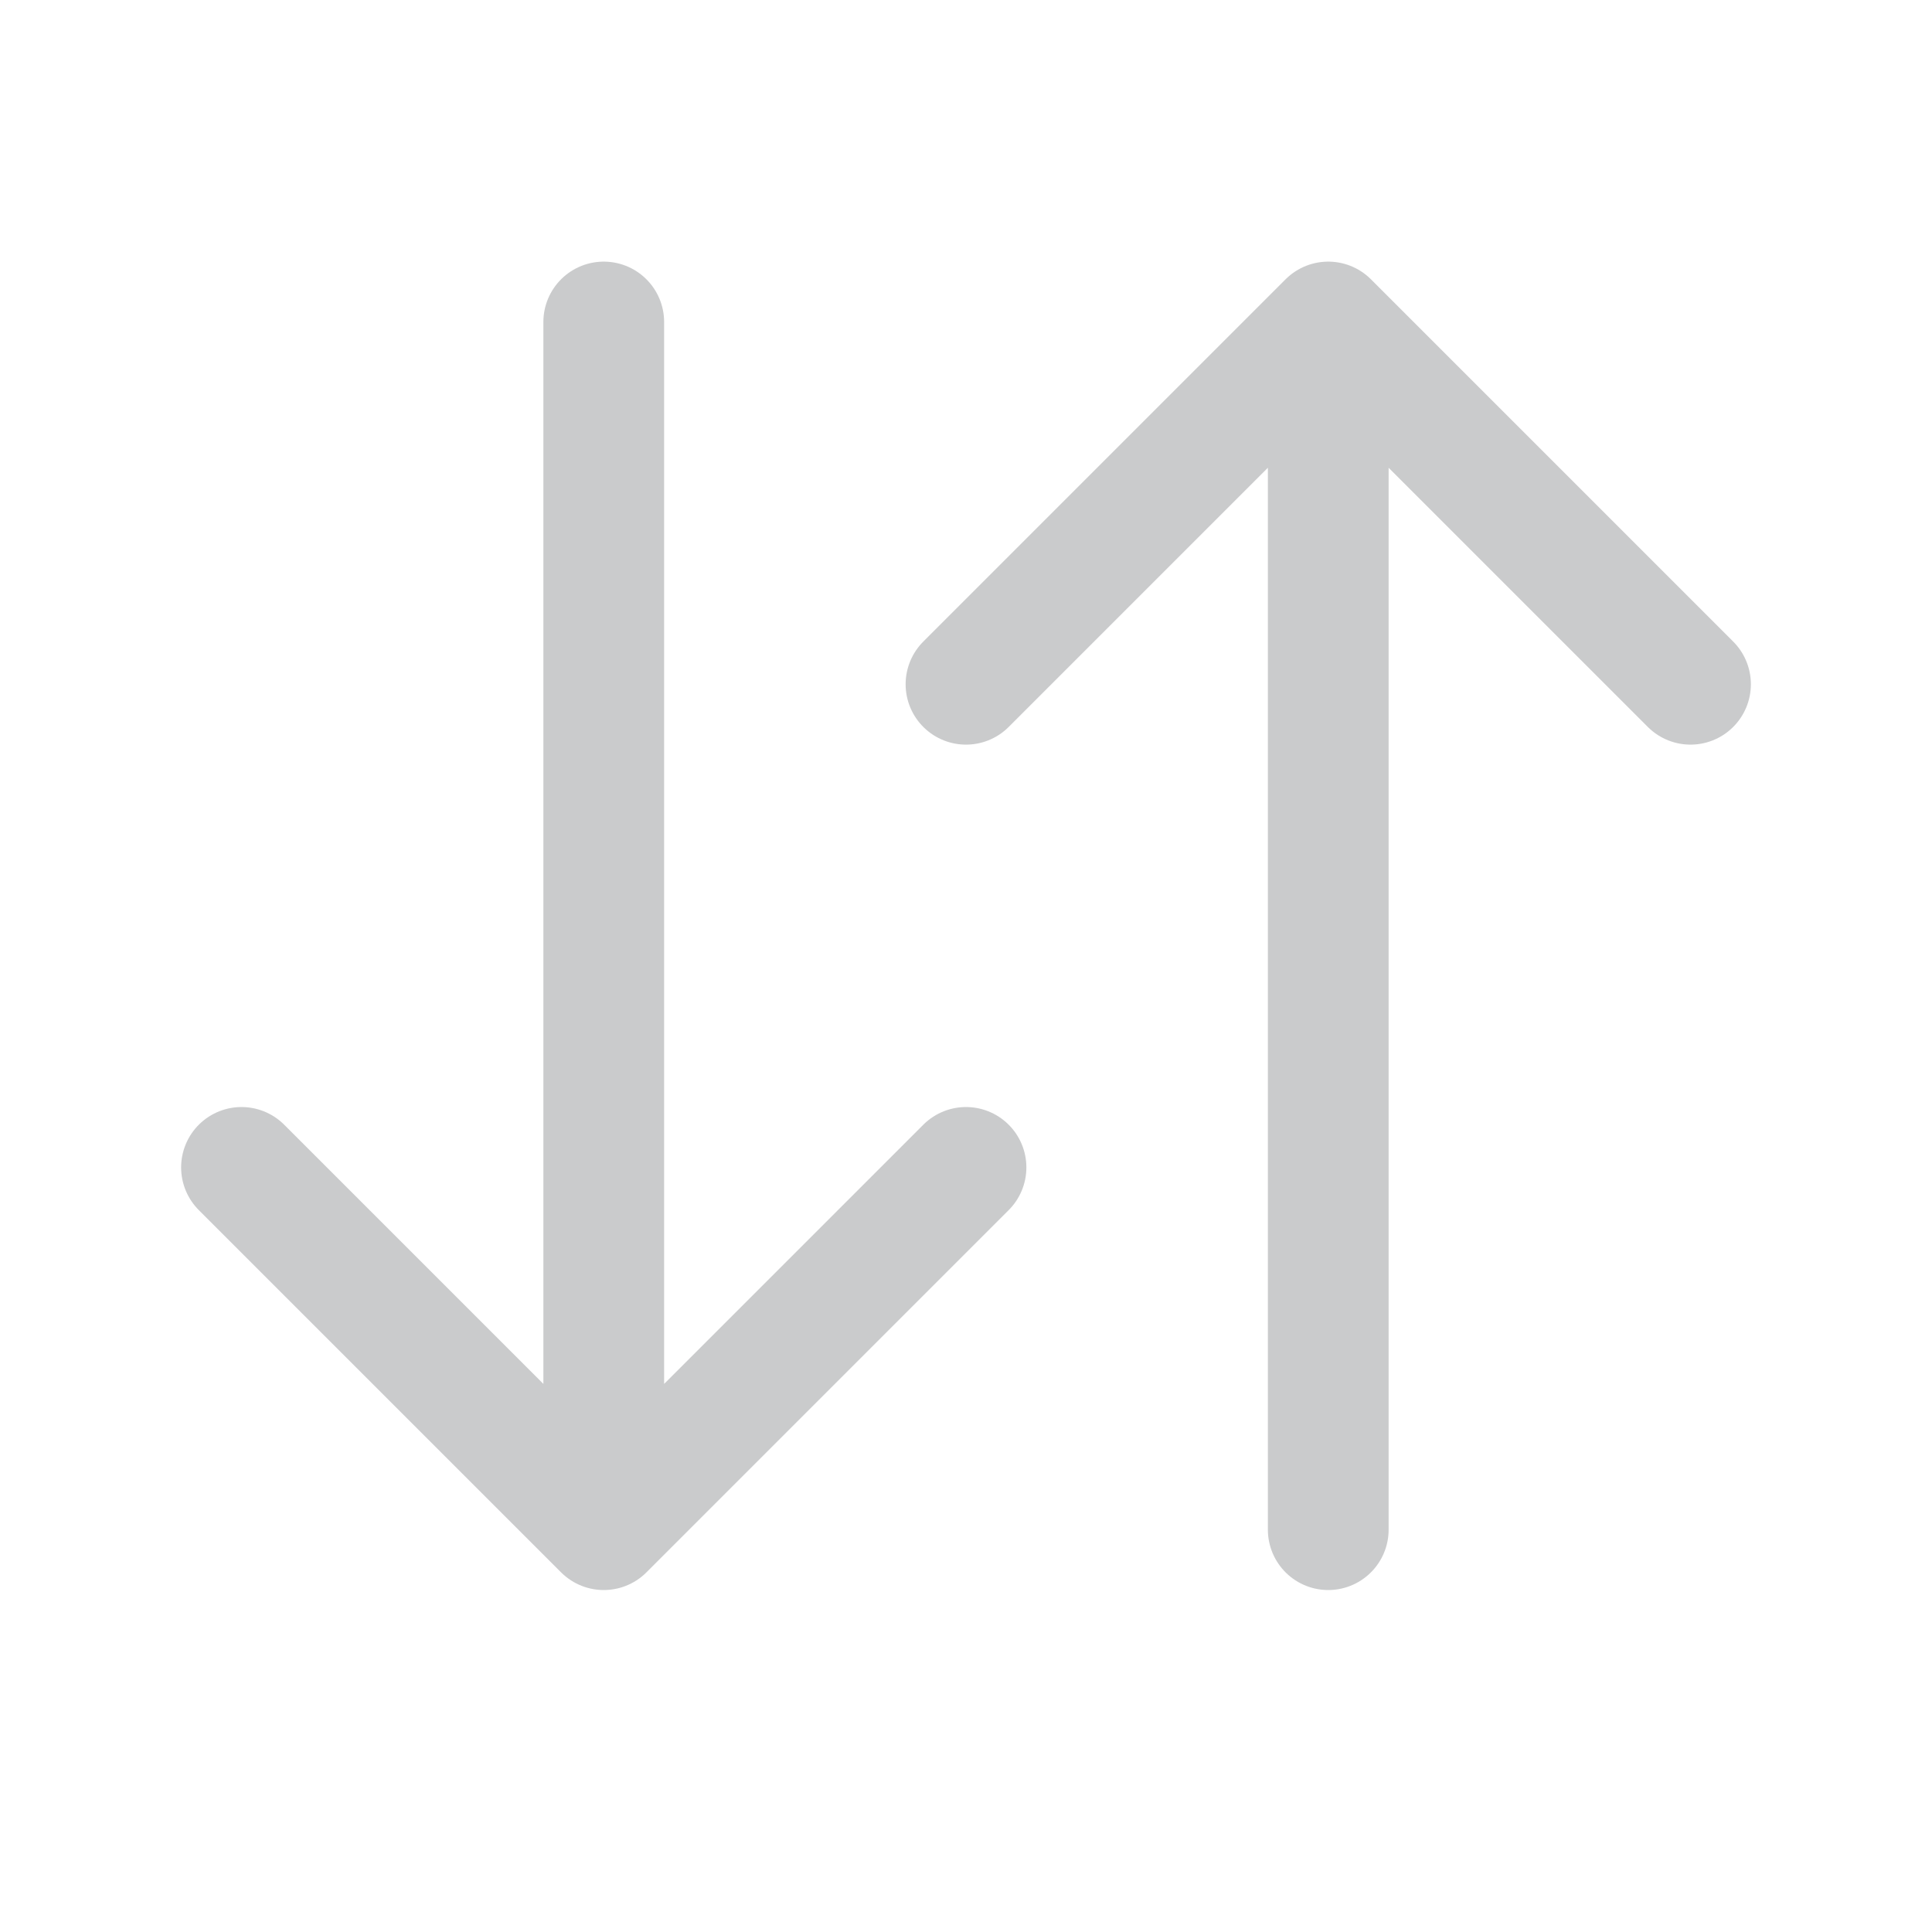
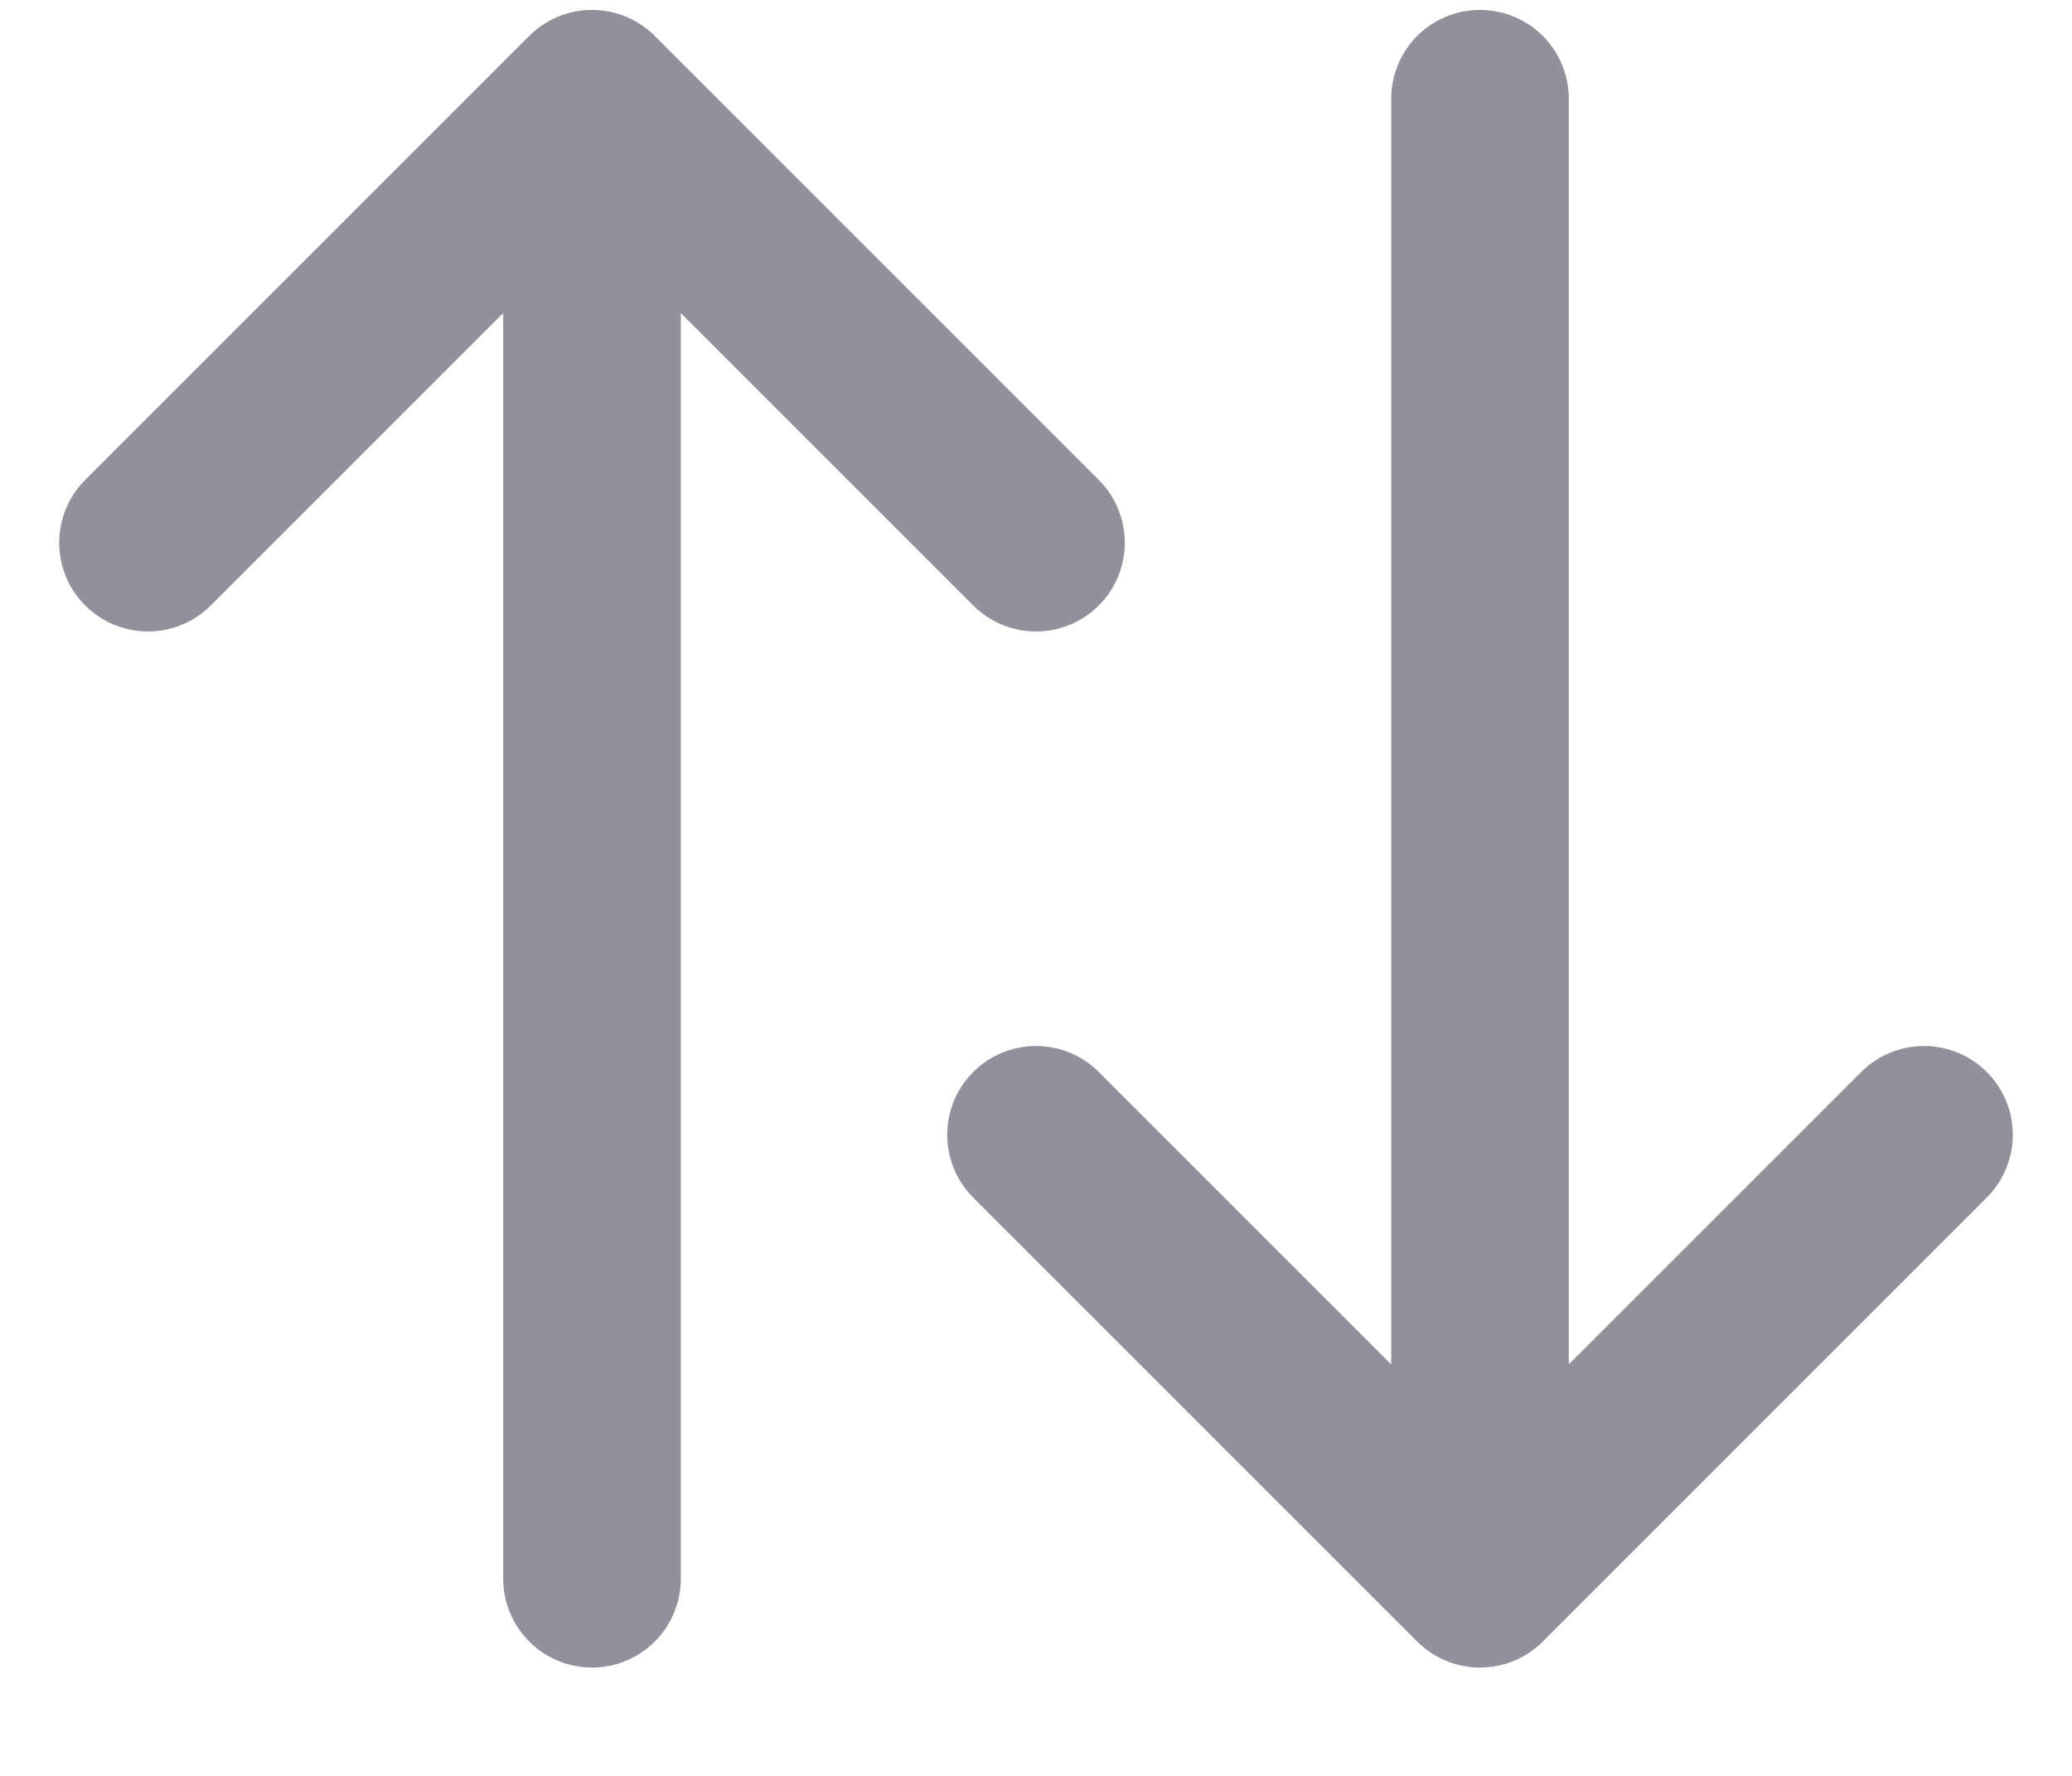
- <svg xmlns="http://www.w3.org/2000/svg" color="#CACBCC" width="24" height="24" viewBox="0 0 24 24" fill="none">
-   <path d="M7.5 19.002V4M7.5 19.002L3 14.502M7.5 19.002L12 14.502M16.5 4V19.002M16.5 4L21 8.5M16.5 4L12 8.5" stroke="currentColor" stroke-width="1.5" stroke-linecap="round" stroke-linejoin="round" />
+ <svg xmlns="http://www.w3.org/2000/svg" width="14" height="12" viewBox="0 0 14 12" fill="none">
+   <path d="M10 10.668V0.667M10 10.668L13 7.668M10 10.668L7 7.668M4 0.667V10.668M4 0.667L1 3.667M4 0.667L7 3.667" stroke="#91919C" stroke-width="1.2" stroke-linecap="round" stroke-linejoin="round" />
</svg>
